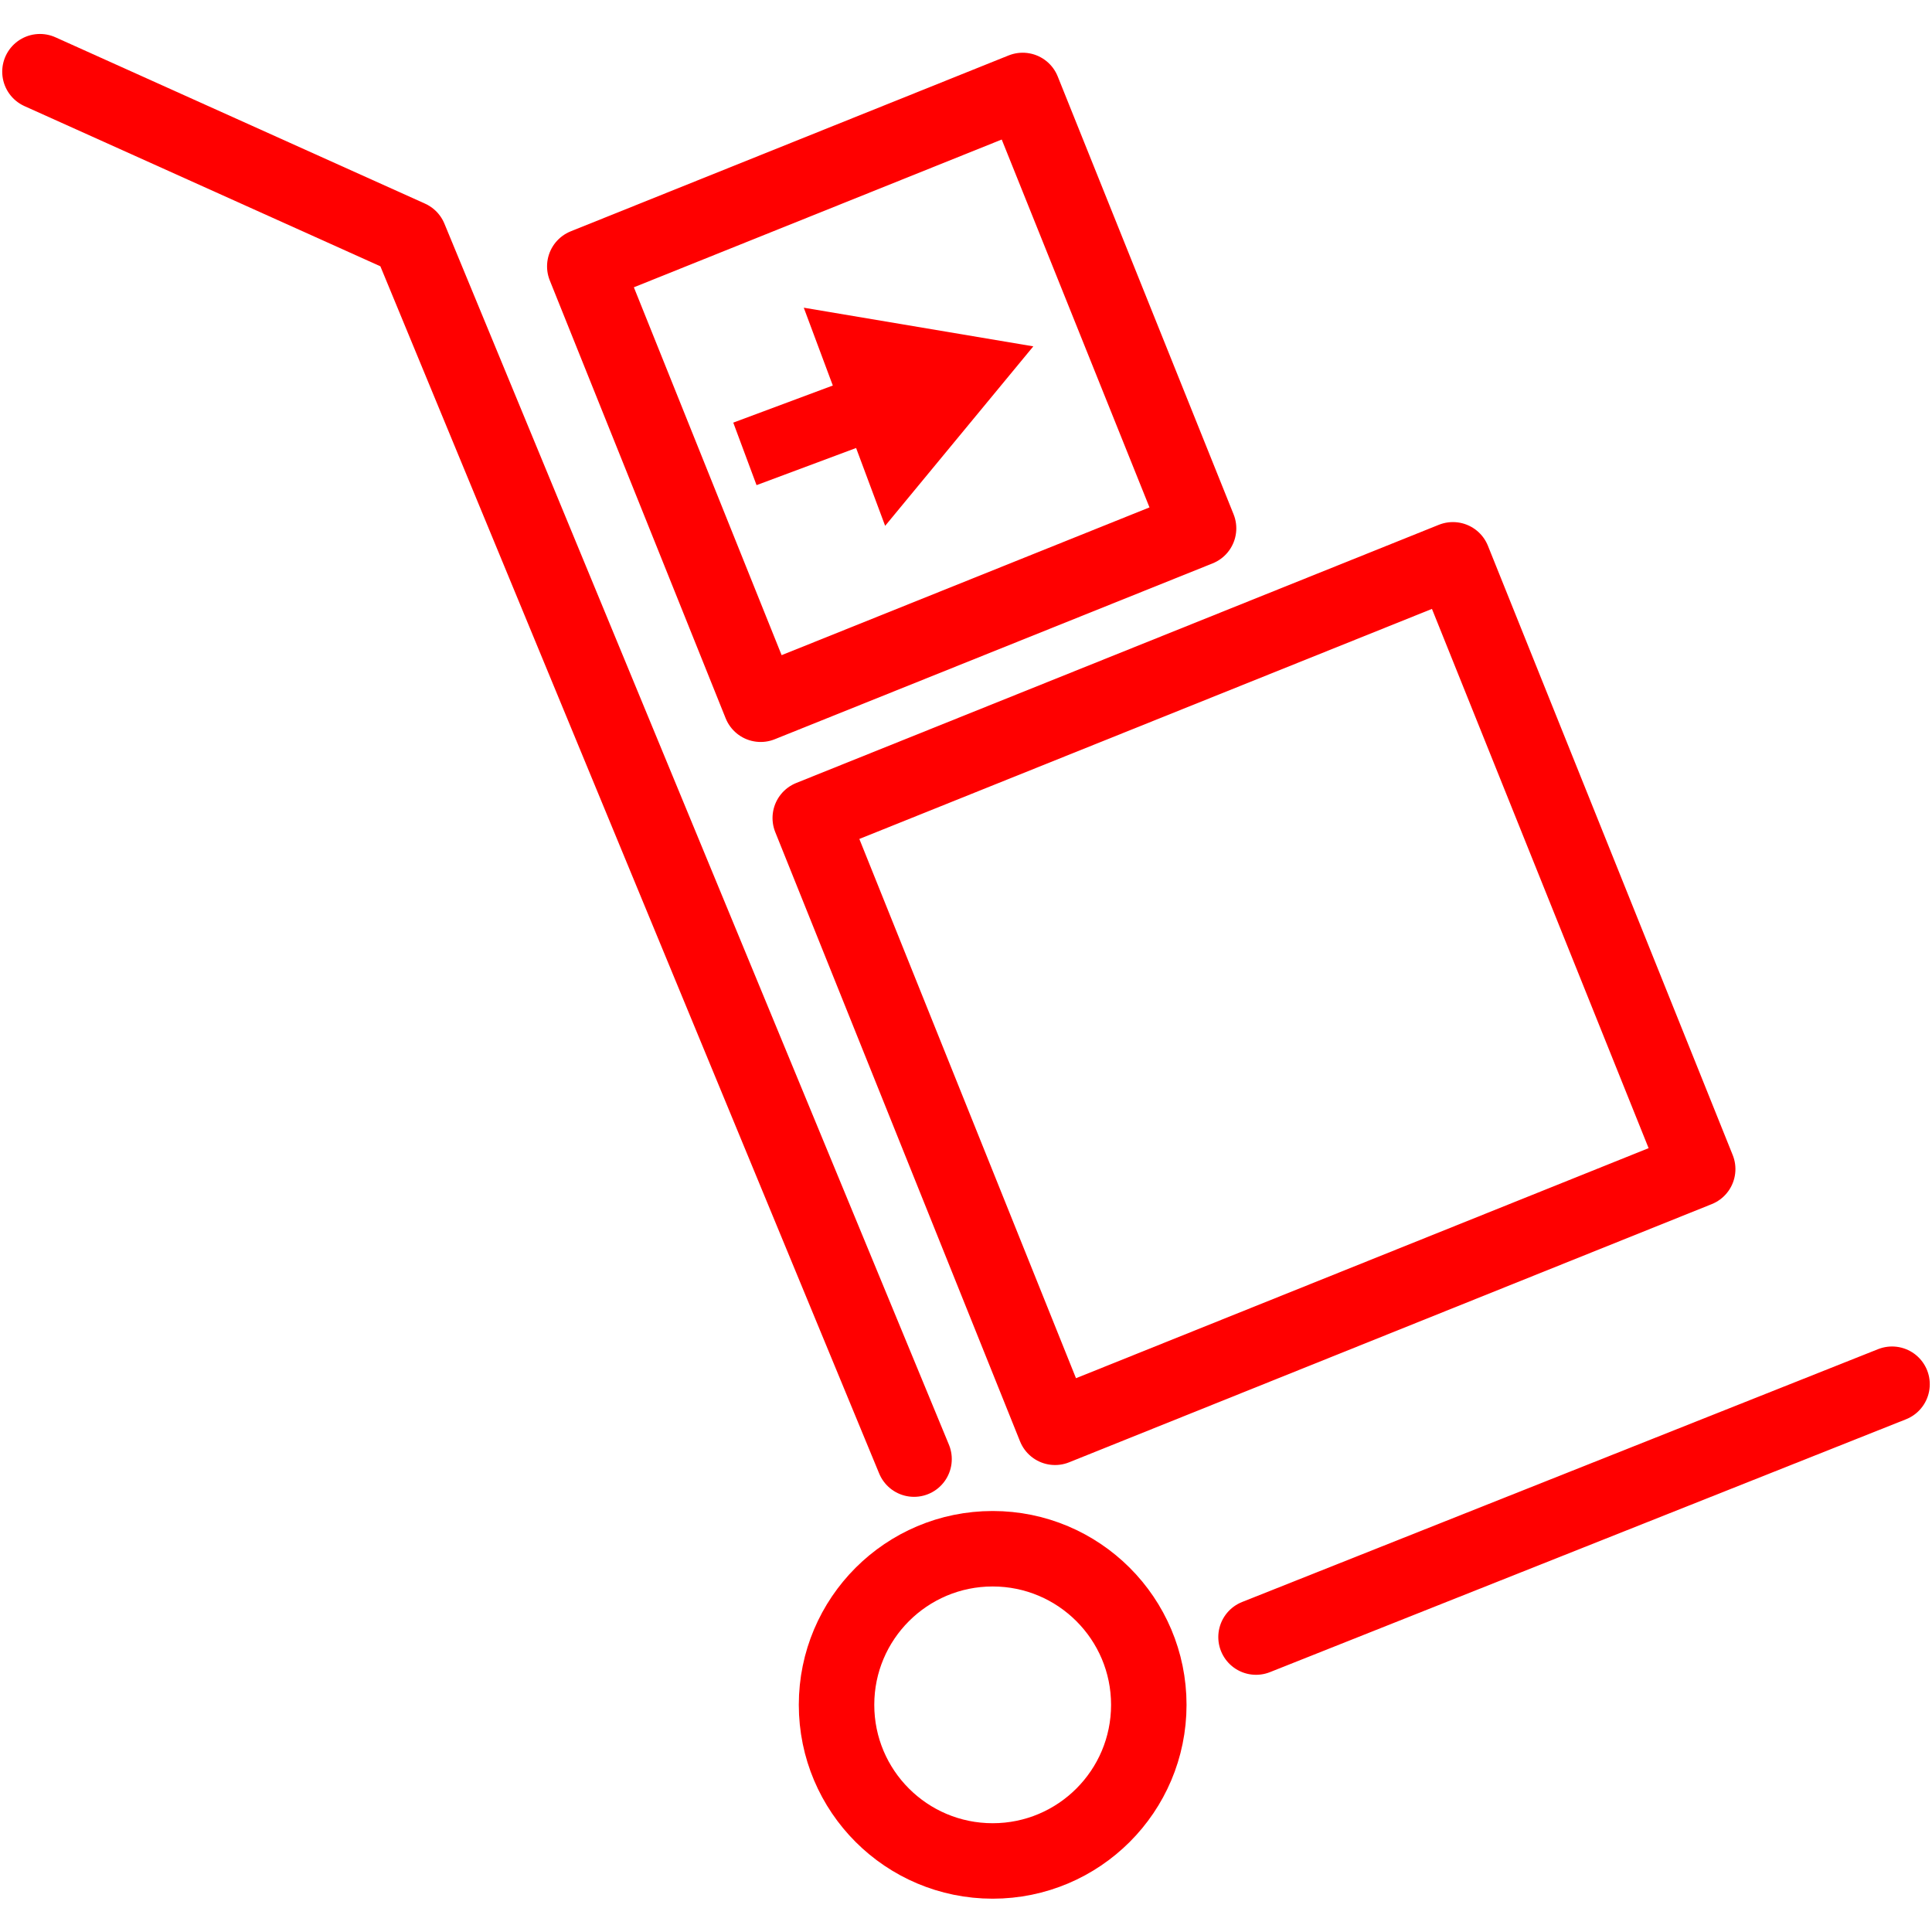
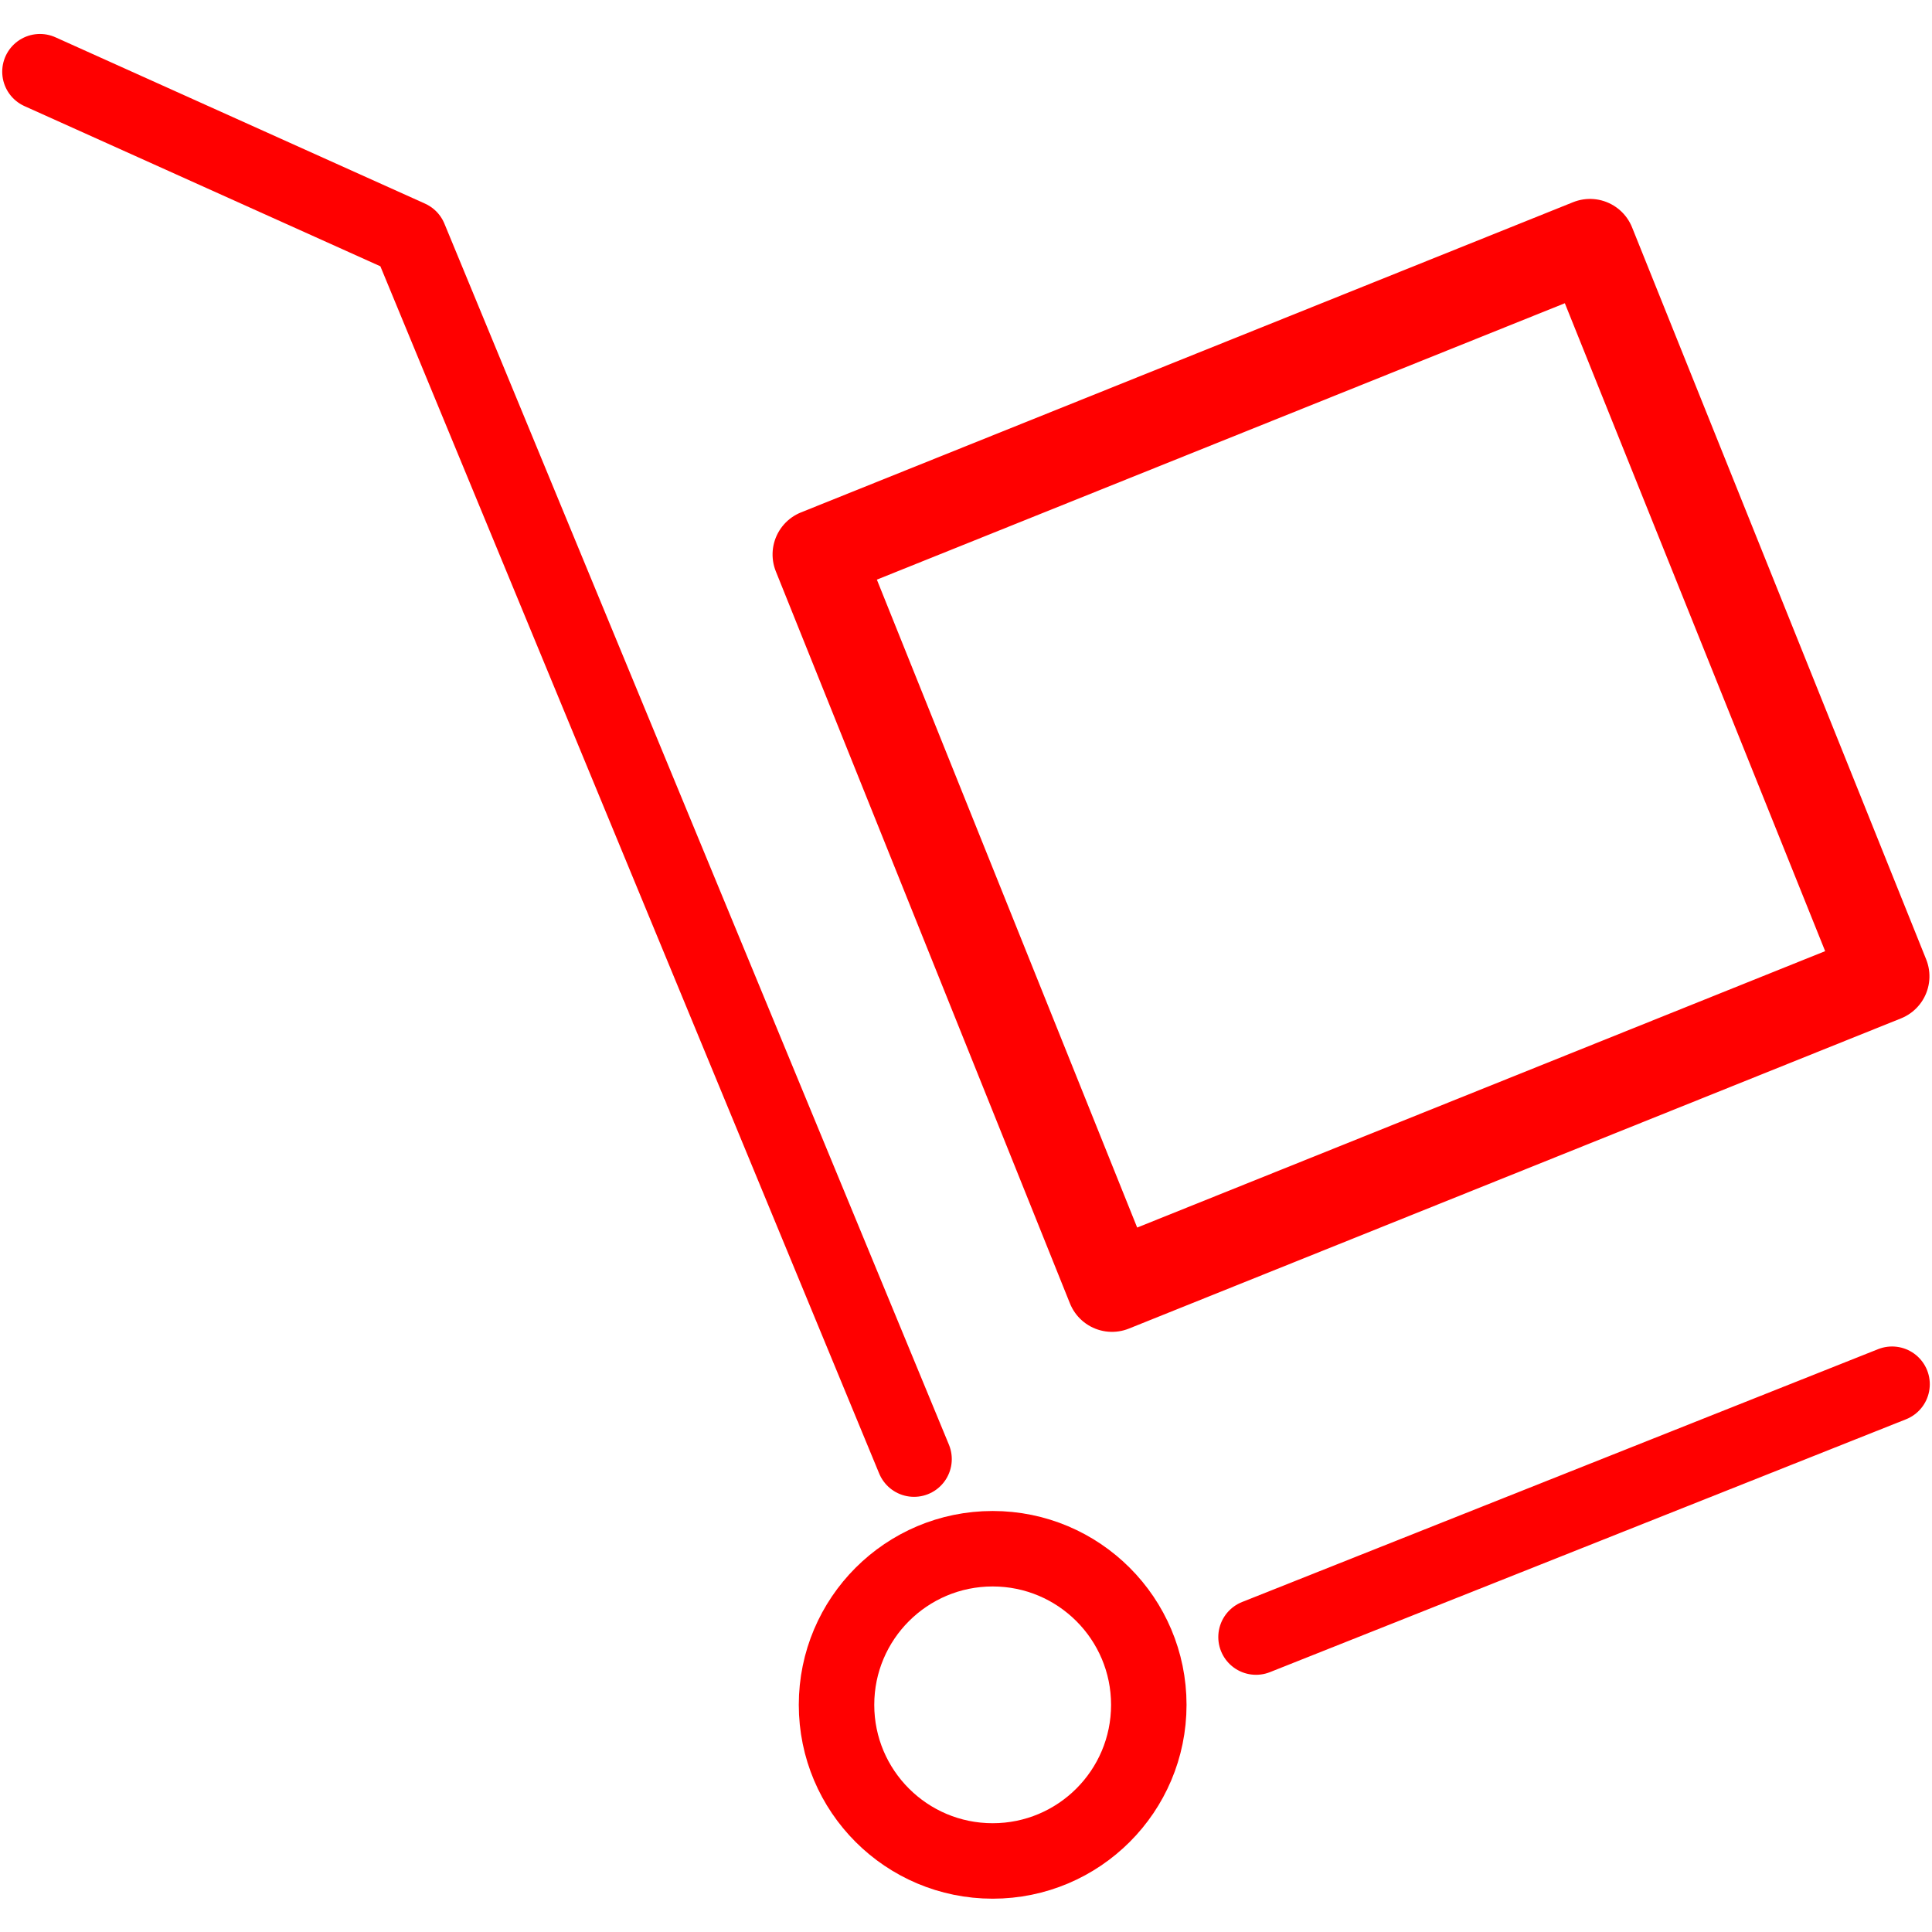
<svg xmlns="http://www.w3.org/2000/svg" version="1.1" id="Calque_1" x="0px" y="0px" width="128px" height="128px" viewBox="0 0 128 128" enable-background="new 0 0 128 128" xml:space="preserve">
  <g id="Layer_1">
	
		</g>
-   <rect x="43.446" y="10.69" transform="matrix(0.9279 -0.3727 0.3727 0.9279 -5.5541 23.9187)" fill="none" stroke="#FF0000" stroke-width="5" stroke-linecap="round" stroke-linejoin="round" stroke-miterlimit="10" width="31.266" height="31.266" />
-   <rect x="60.138" y="44.074" transform="matrix(0.9279 -0.3728 0.3728 0.9279 -18.5511 35.7186)" fill="none" stroke="#FF0000" stroke-width="5" stroke-linecap="round" stroke-linejoin="round" stroke-miterlimit="10" width="45.885" height="43.503" />
-   <line fill="none" stroke="#FF0000" stroke-width="5" stroke-linecap="round" stroke-linejoin="round" stroke-miterlimit="10" x1="83.215" y1="108.46" x2="125.353" y2="91.708" />
+   <rect x="61.941" y="24.575" transform="matrix(-0.9279 0.3728 -0.3728 -0.9279 191.4642 64.3946)" fill="none" stroke="#FF0000" stroke-width="6.007" stroke-linecap="round" stroke-linejoin="round" stroke-miterlimit="10" width="55.129" height="52.269" />
+   <line fill="none" stroke="#FF0000" stroke-width="5" stroke-linecap="round" stroke-linejoin="round" stroke-miterlimit="10" x1="83.215" y1="108.46" x2="125.354" y2="91.708" />
  <polyline fill="none" stroke="#FF0000" stroke-width="5" stroke-linecap="round" stroke-linejoin="round" stroke-miterlimit="10" points="  2.647,4.75 27.132,15.77 60.558,96.669 " />
-   <path fill="none" stroke="#FF0000" stroke-width="5" stroke-miterlimit="10" d="M76.111,112.949c0,5.716-4.635,10.344-10.344,10.344  c-5.713,0-10.344-4.628-10.344-10.344c0-5.709,4.631-10.341,10.344-10.341C71.477,102.608,76.111,107.24,76.111,112.949z" />
-   <polygon fill="#FF0000" points="50.123,32.142 56.719,29.681 58.643,34.838 68.46,22.947 53.252,20.386 55.176,25.542 48.581,28 " />
+   <path fill="none" stroke="#FF0000" stroke-width="5" stroke-miterlimit="10" d="M76.111,112.949c0,5.716-4.635,10.344-10.344,10.344  c-5.713,0-10.345-4.628-10.345-10.344c0-5.709,4.631-10.342,10.345-10.342C71.477,102.607,76.111,107.24,76.111,112.949z" />
</svg>
